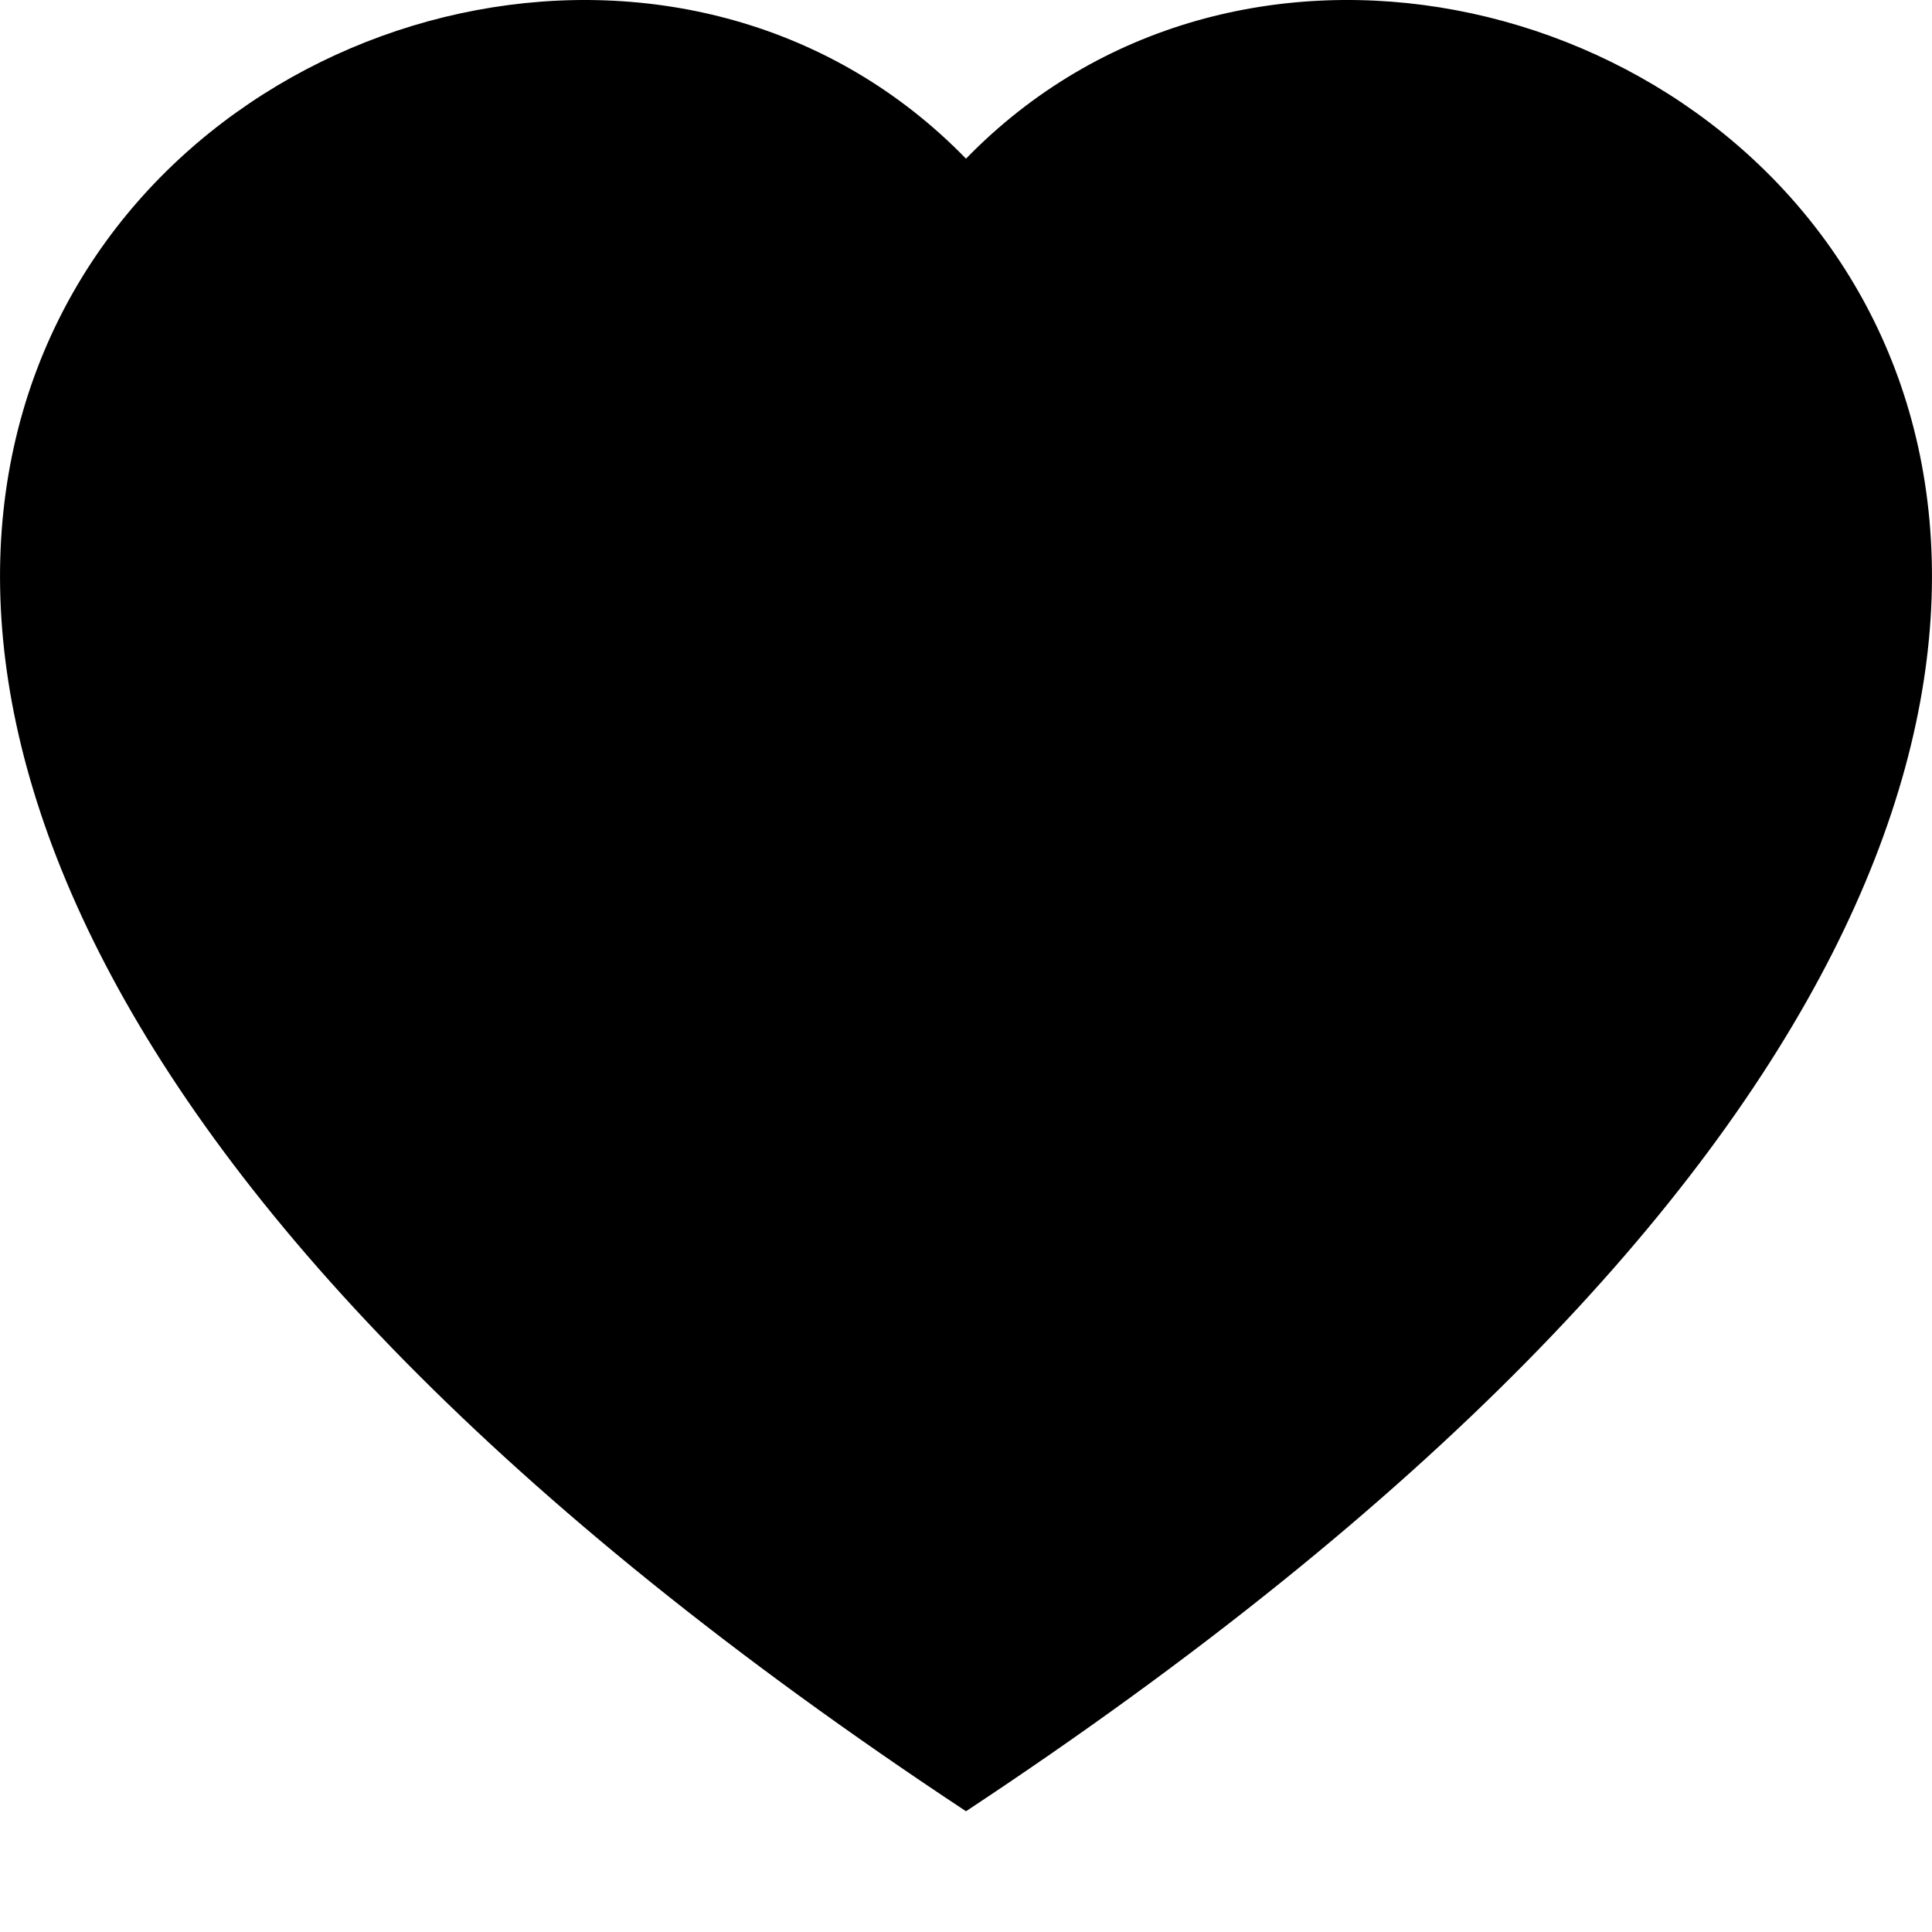
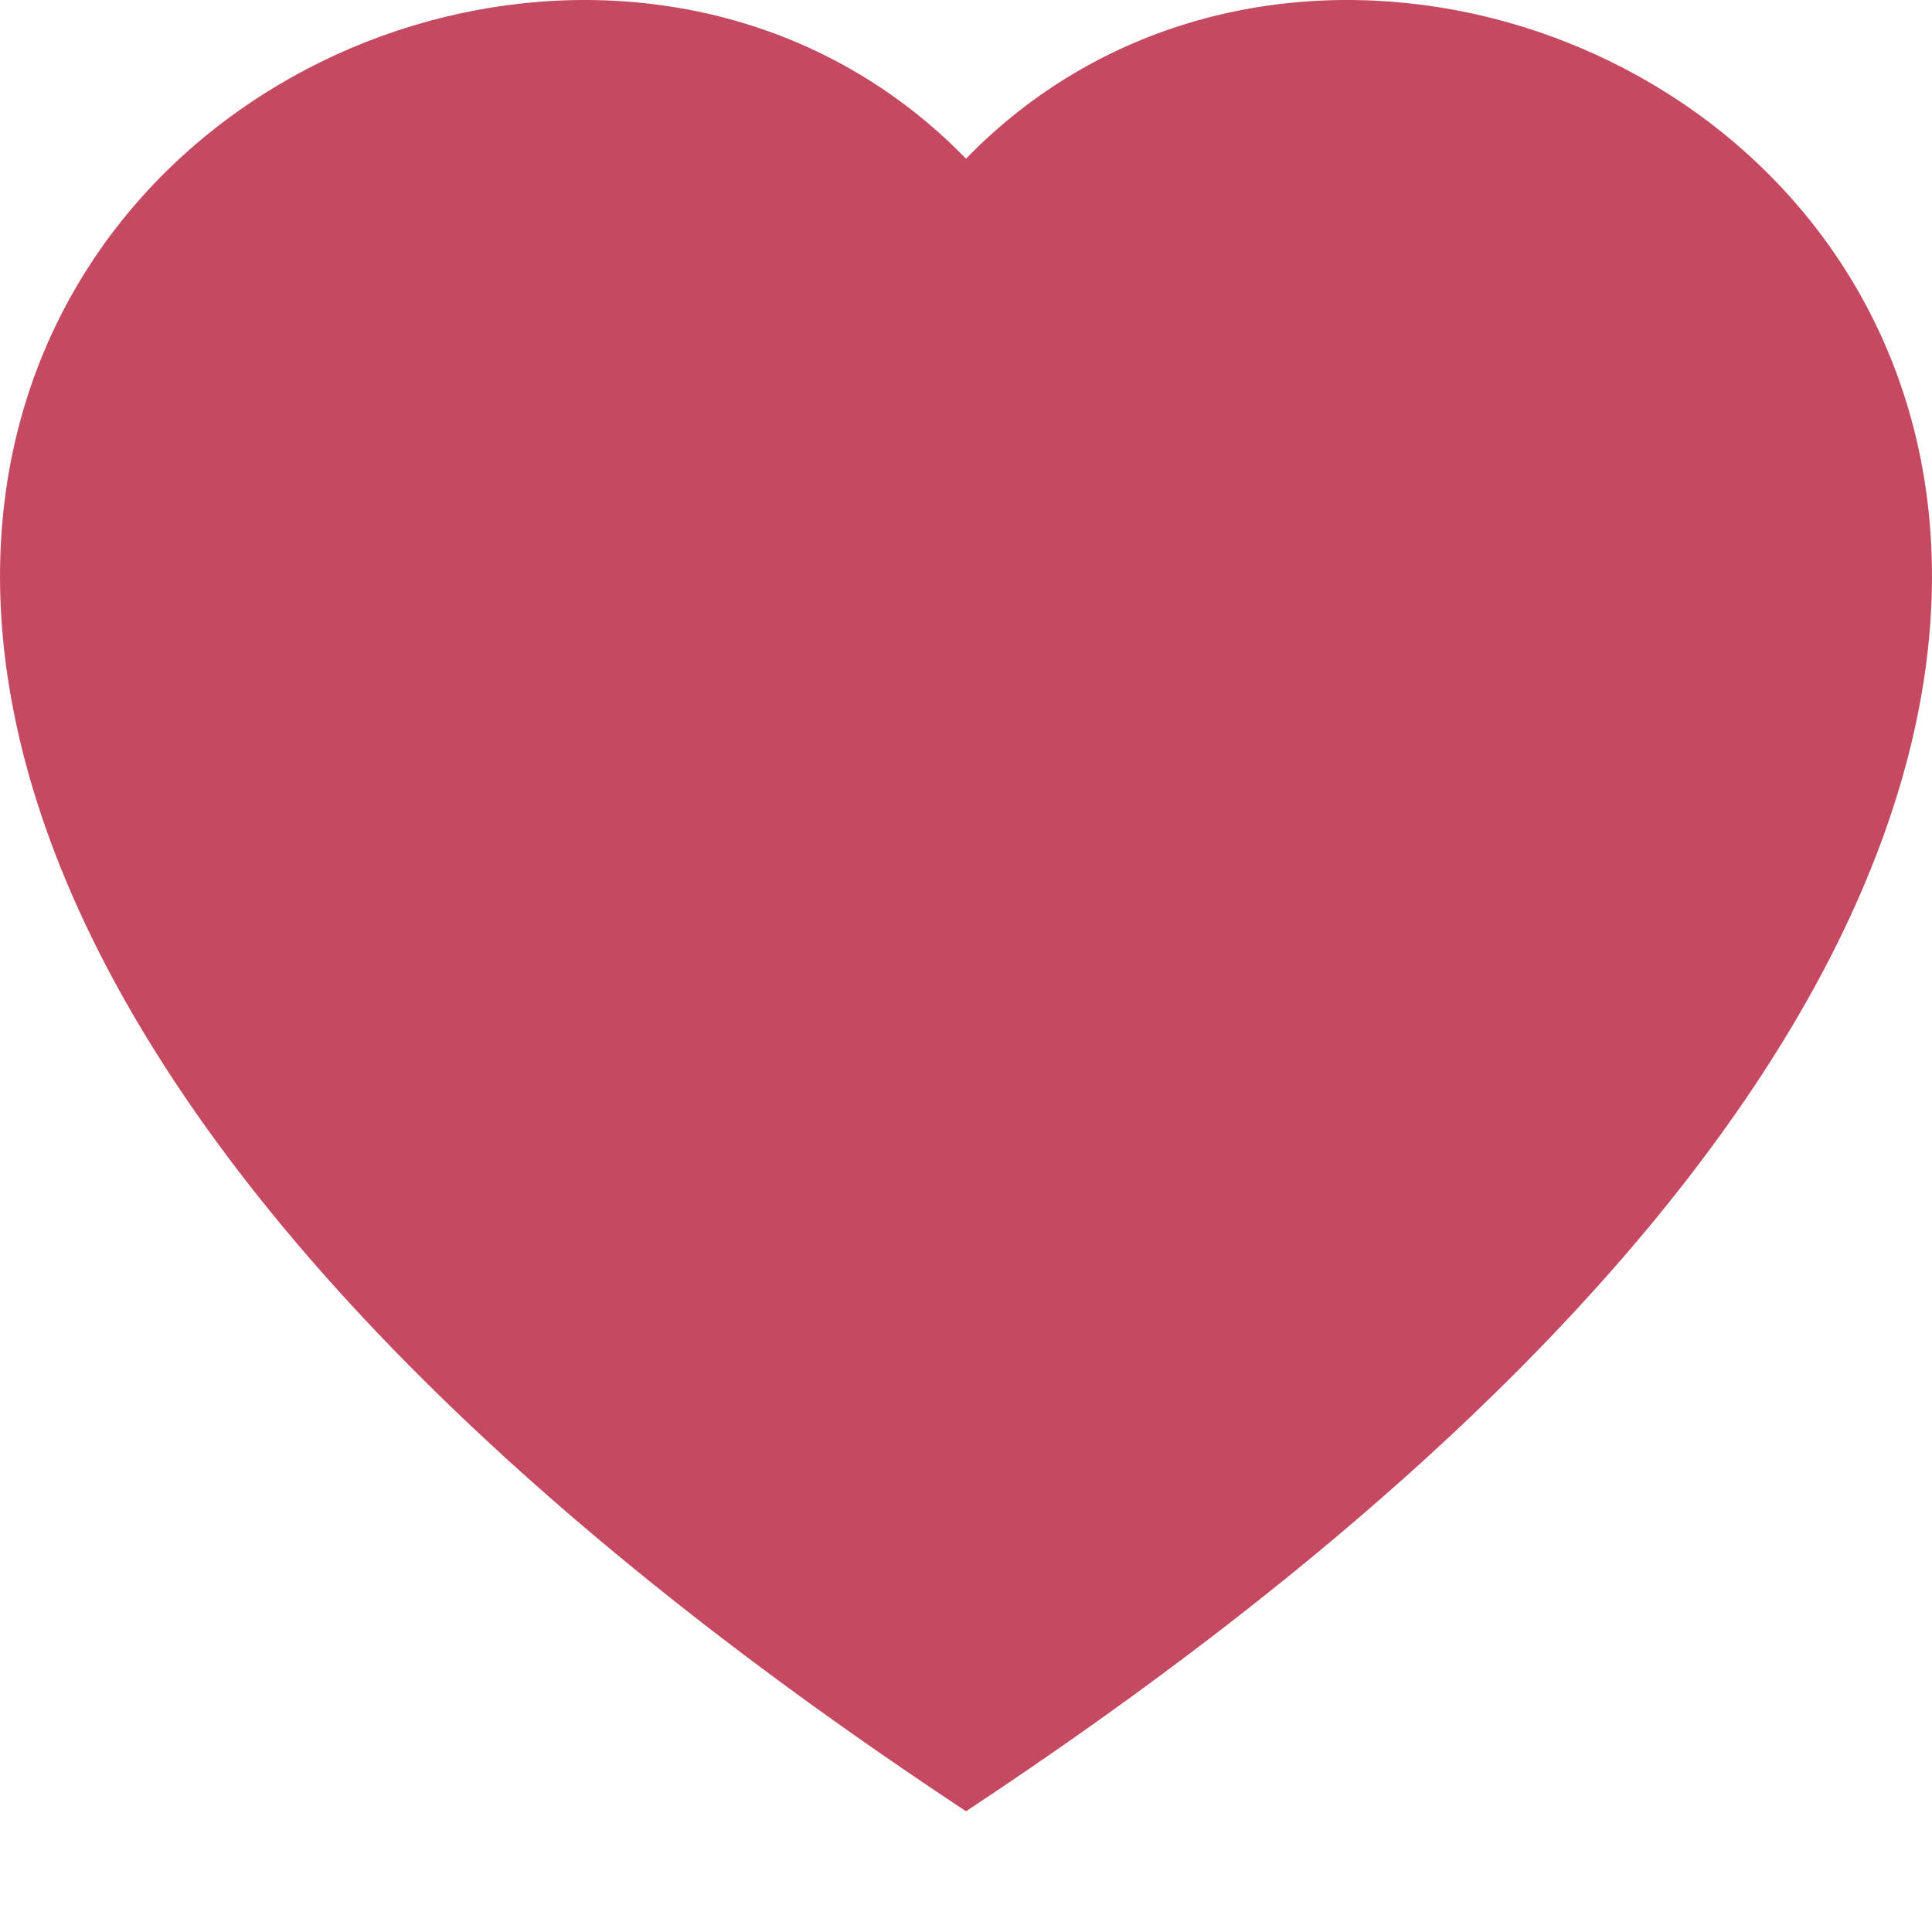
- <svg xmlns="http://www.w3.org/2000/svg" width="16" height="16" fill="currentColor" class="bi bi-heart-fill" viewBox="0 0 16 16">
+ <svg xmlns="http://www.w3.org/2000/svg" width="16" height="16" fill="#C44961" class="bi bi-heart-fill" viewBox="0 0 16 16">
  <path fill-rule="evenodd" d="M8 1.314C12.438-3.248 23.534 4.735 8 15-7.534 4.736 3.562-3.248 8 1.314z" />
</svg>
